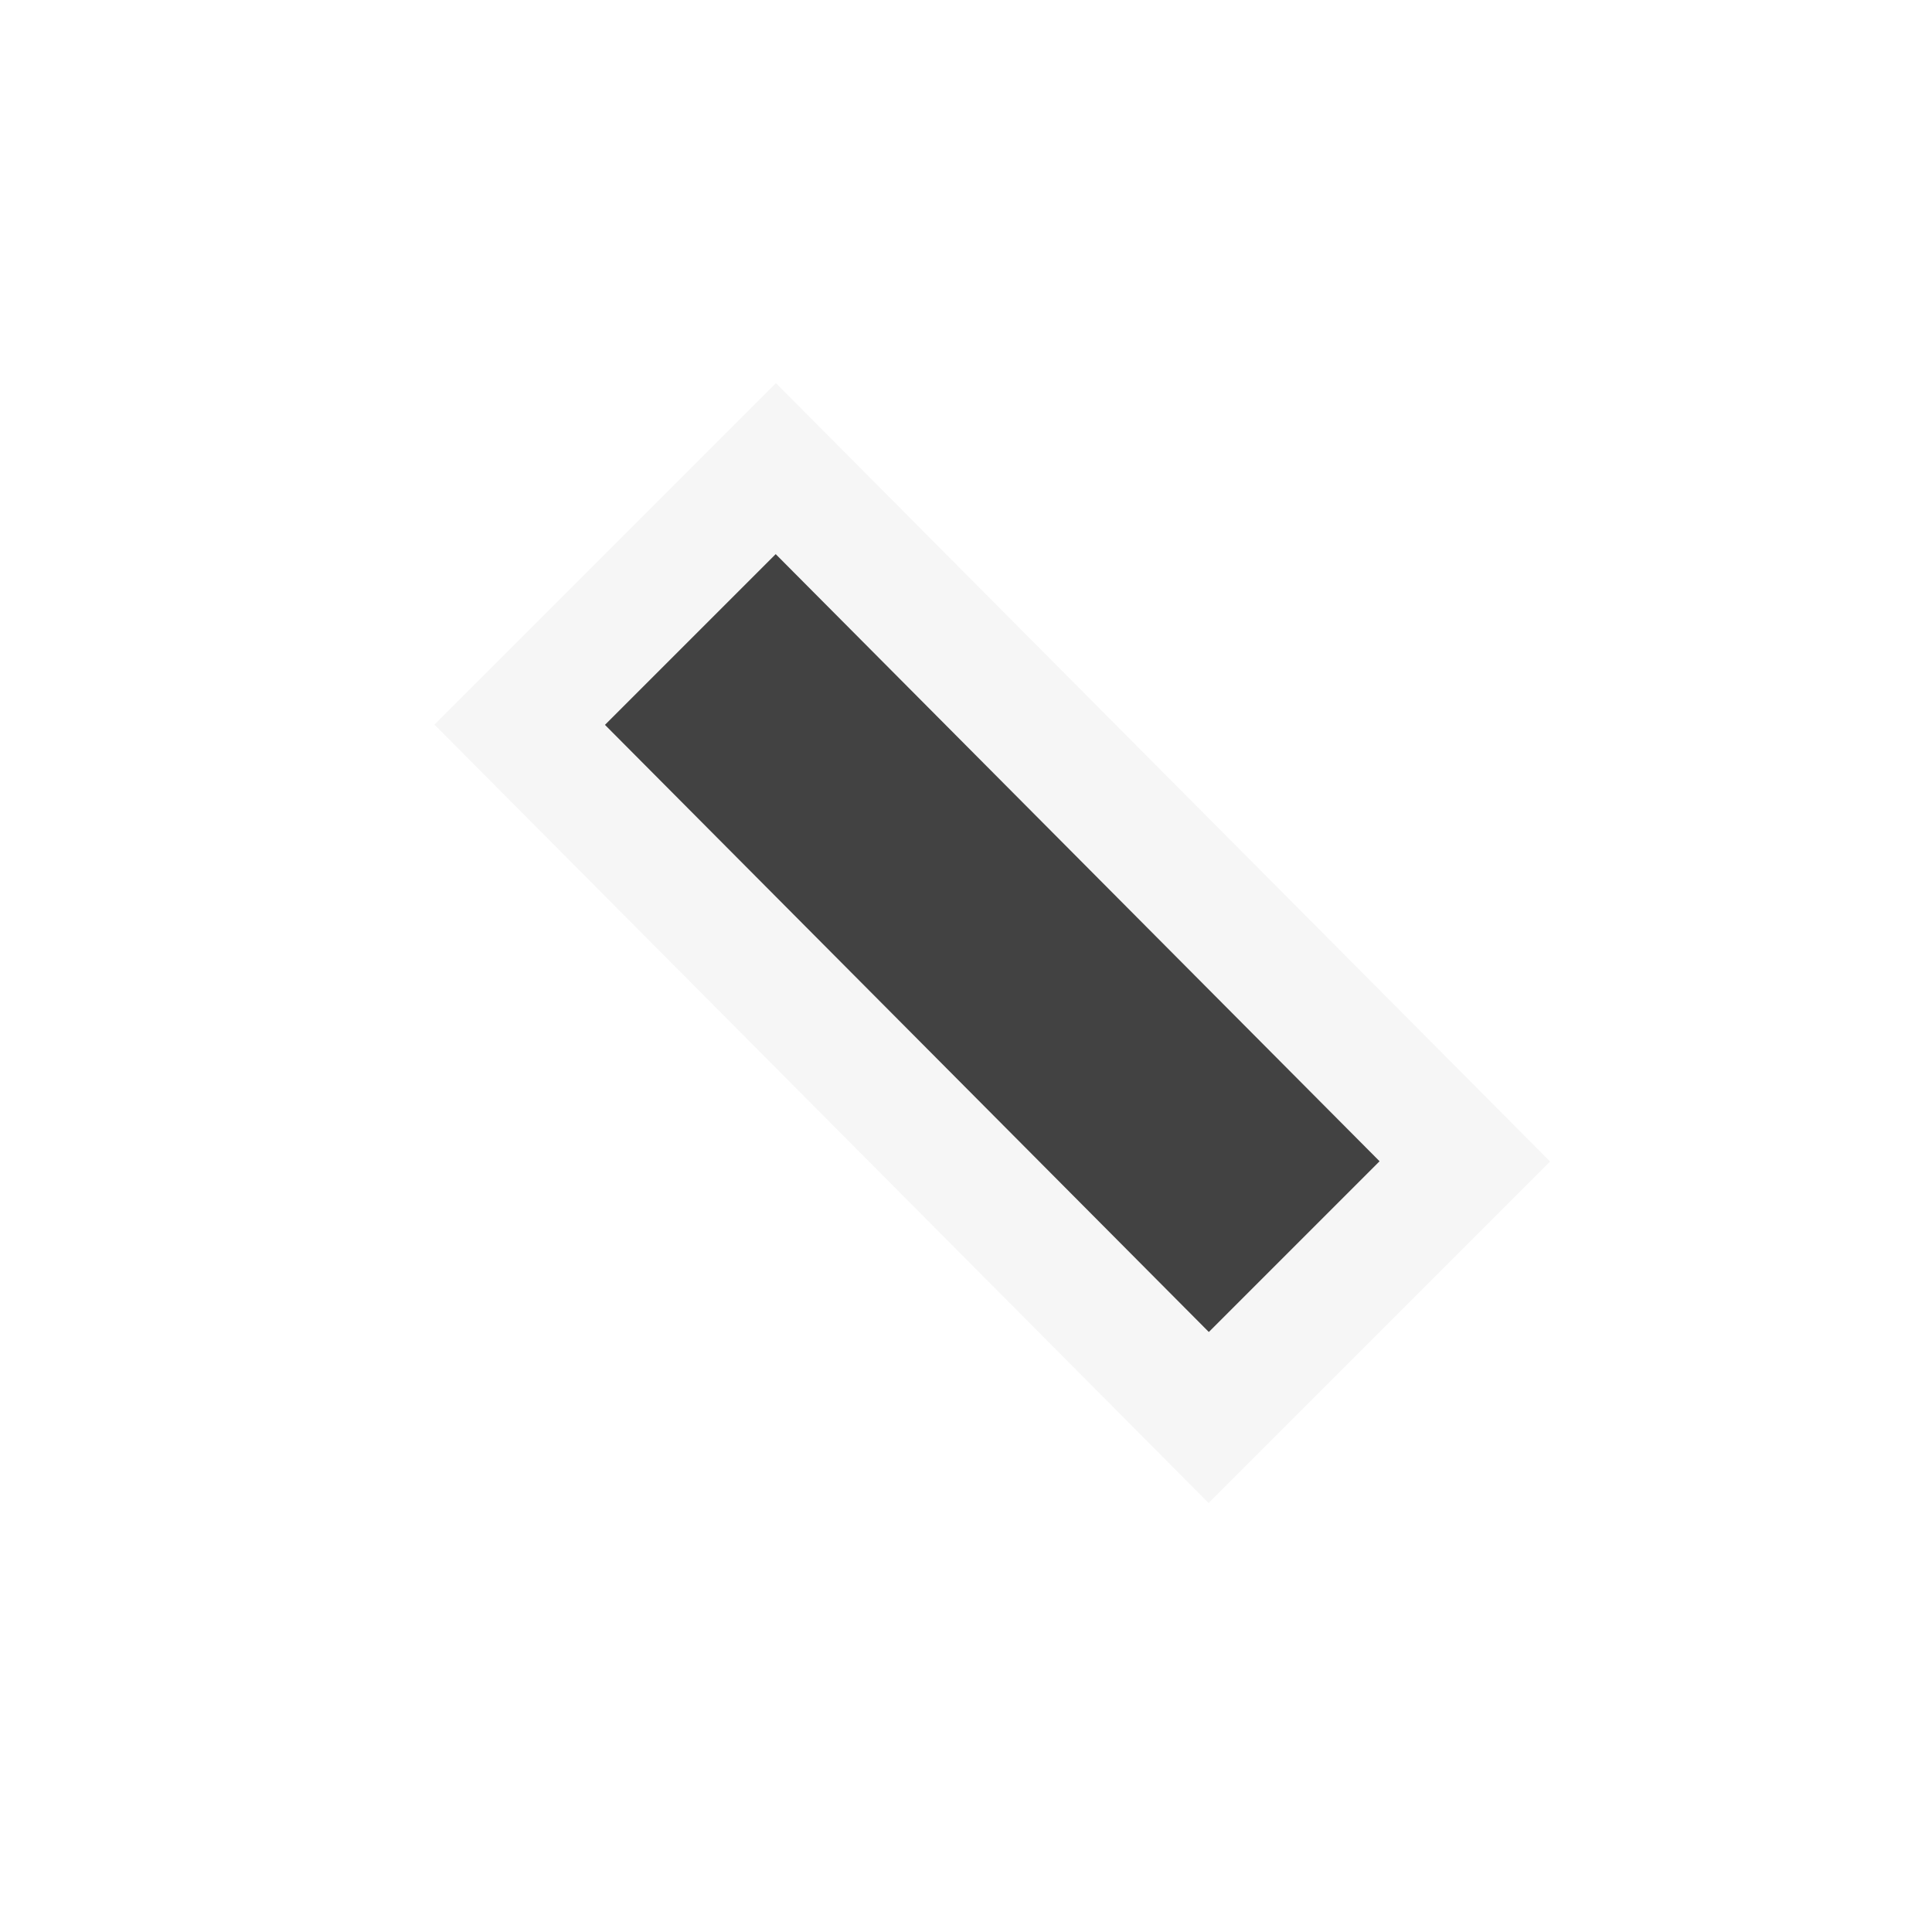
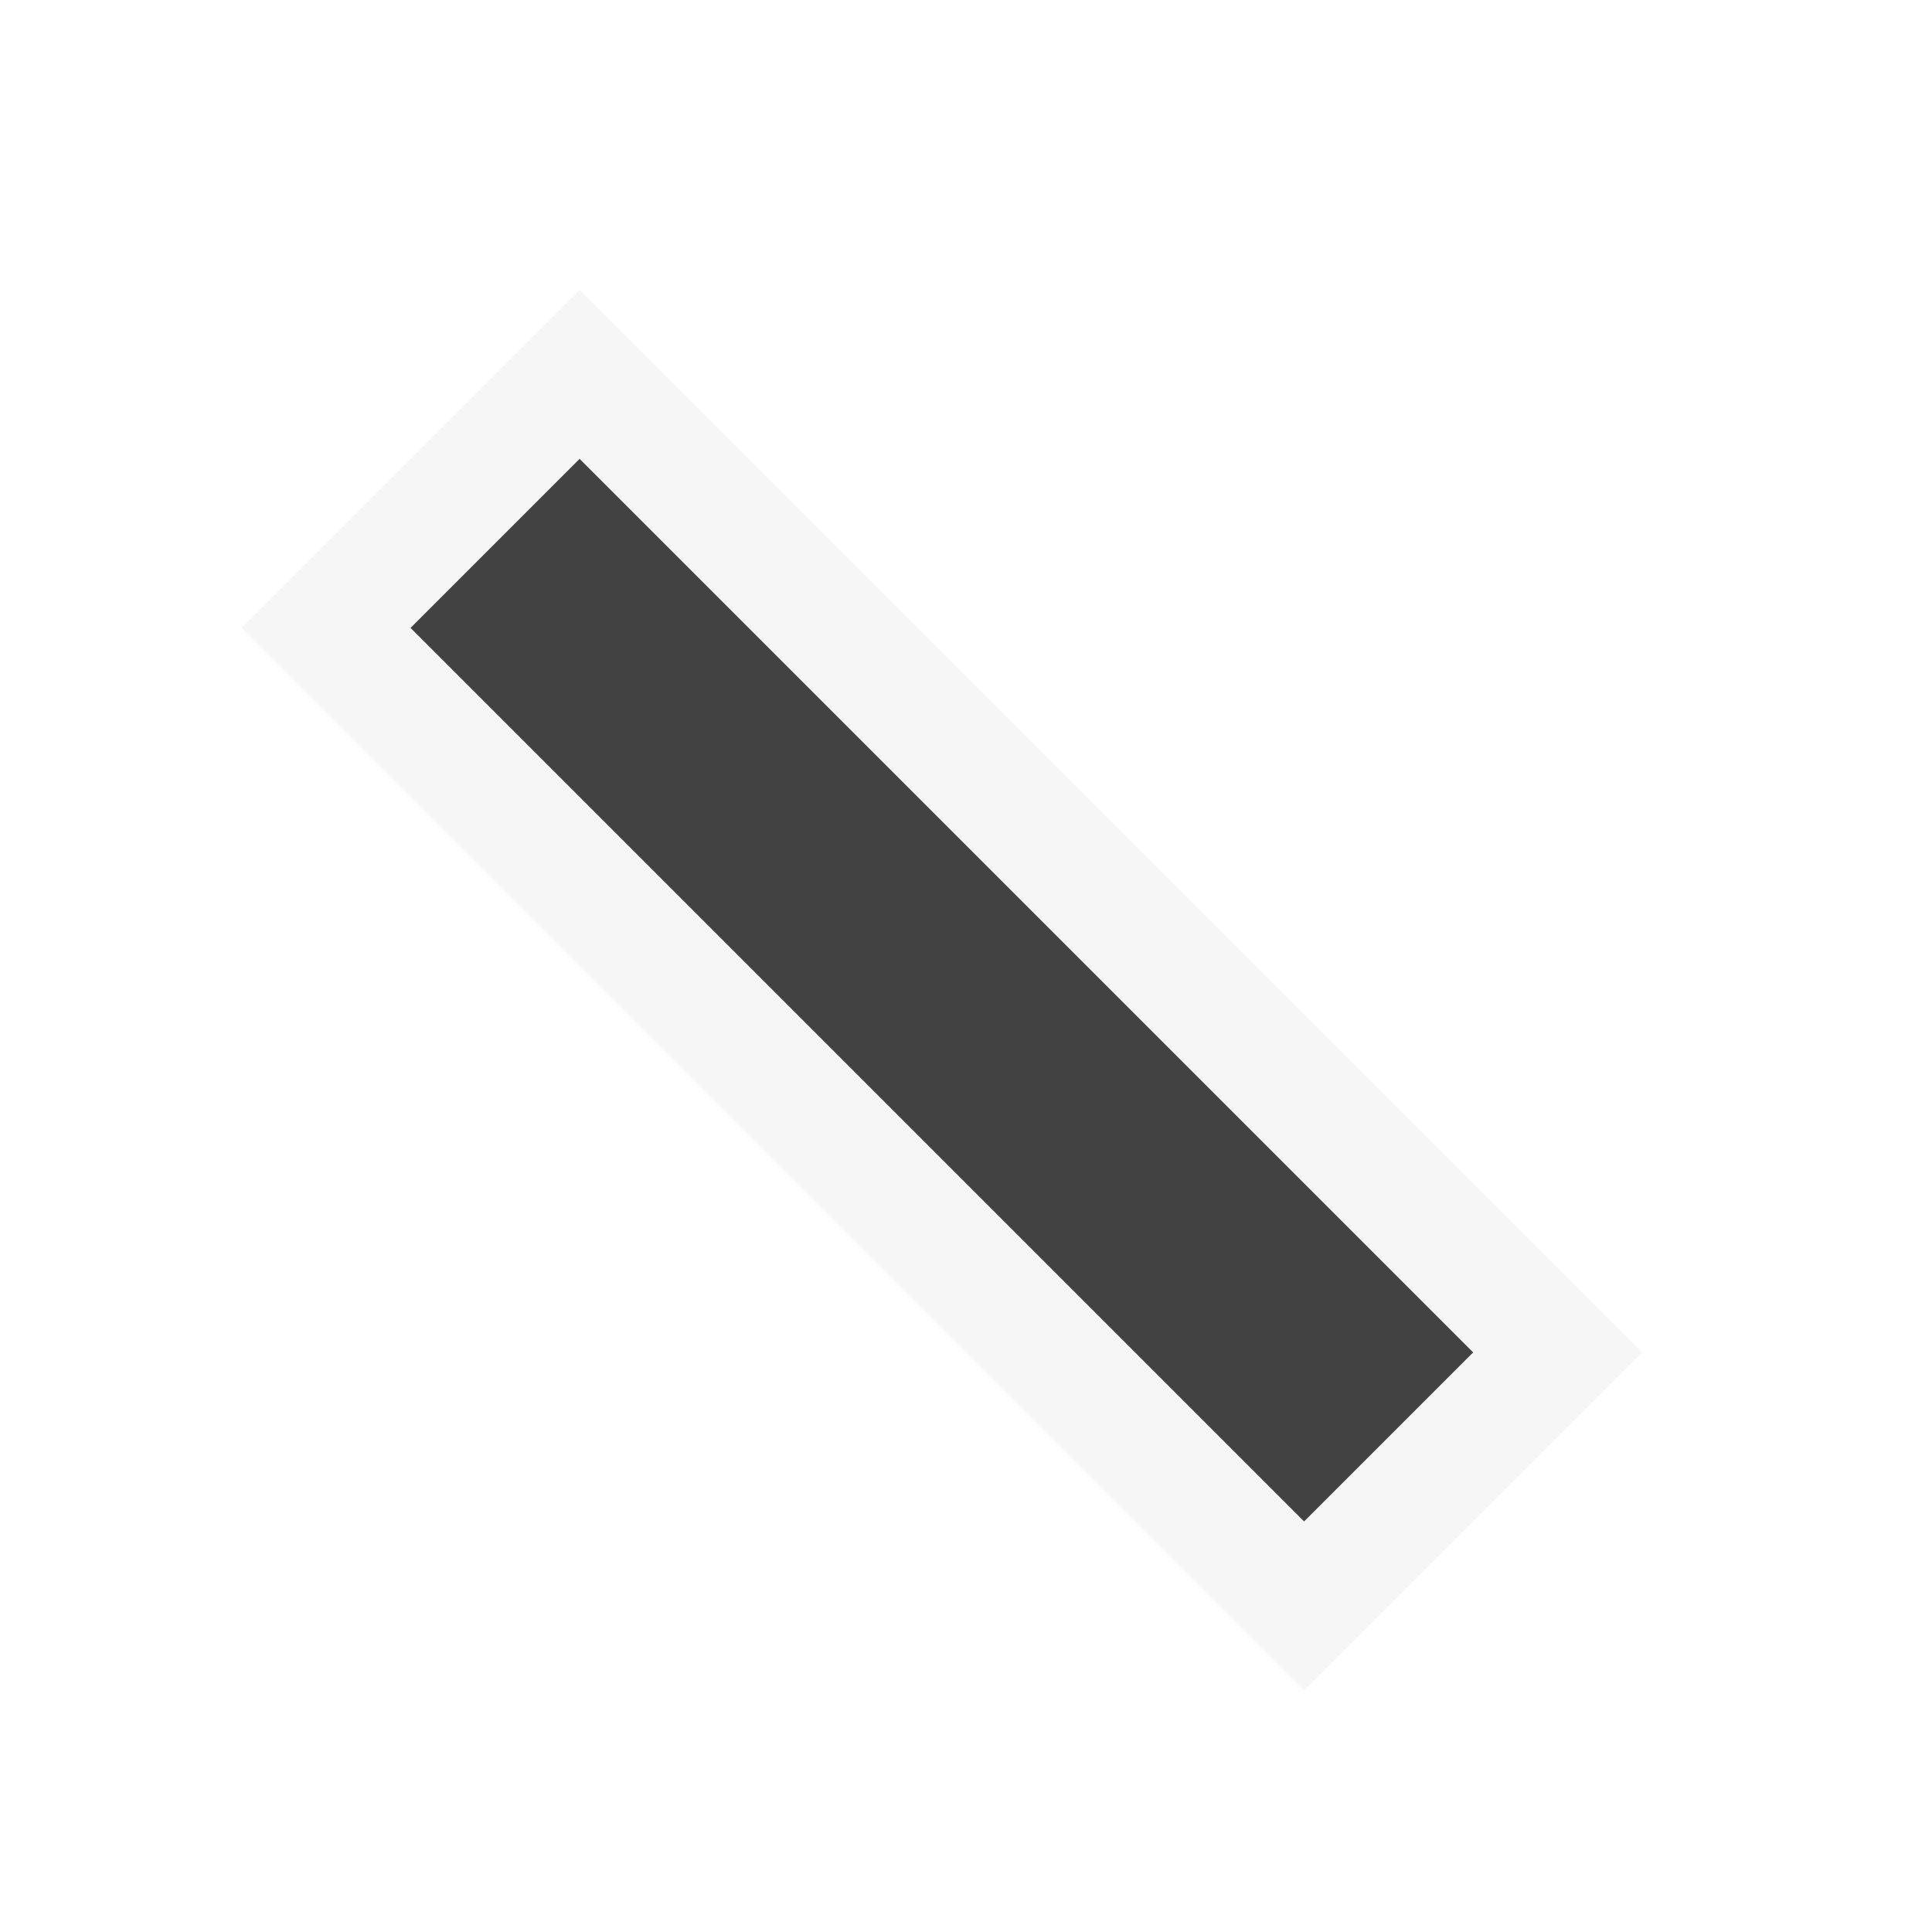
- <svg xmlns="http://www.w3.org/2000/svg" viewBox="0 0 16 16">
-   <style>.st0{opacity:0}.st0,.st1{fill:#f6f6f6}.st2{fill:#424242}</style>
-   <g id="outline">
-     <path class="st0" d="M0 0h16v16H0z" />
-     <path class="st1" d="M12.837 9.619L6.426 3.173 3.598 6.001l6.411 6.446z" />
-   </g>
-   <path class="st2" d="M5.01 6.003l5.001 5.028 1.414-1.414-5.001-5.028z" id="icon_x5F_bg" />
+ <svg xmlns="http://www.w3.org/2000/svg" width="16" height="16">
+   <style type="text/css">.icon-canvas-transparent{opacity:0;fill:#F6F6F6;} .icon-vs-out{fill:#F6F6F6;} .icon-vs-bg{fill:#424242;}</style>
+   <path class="icon-canvas-transparent" d="M16 16h-16v-16h16v16z" id="canvas" />
+   <path class="icon-vs-out" d="M10.8 14l-8.8-8.8 2.8-2.8 8.8 8.8-2.8 2.8z" id="outline" />
+   <path class="icon-vs-bg" d="M3.4 5.2l1.4-1.4 7.4 7.4-1.4 1.4-7.4-7.4z" id="iconBg" />
</svg>
